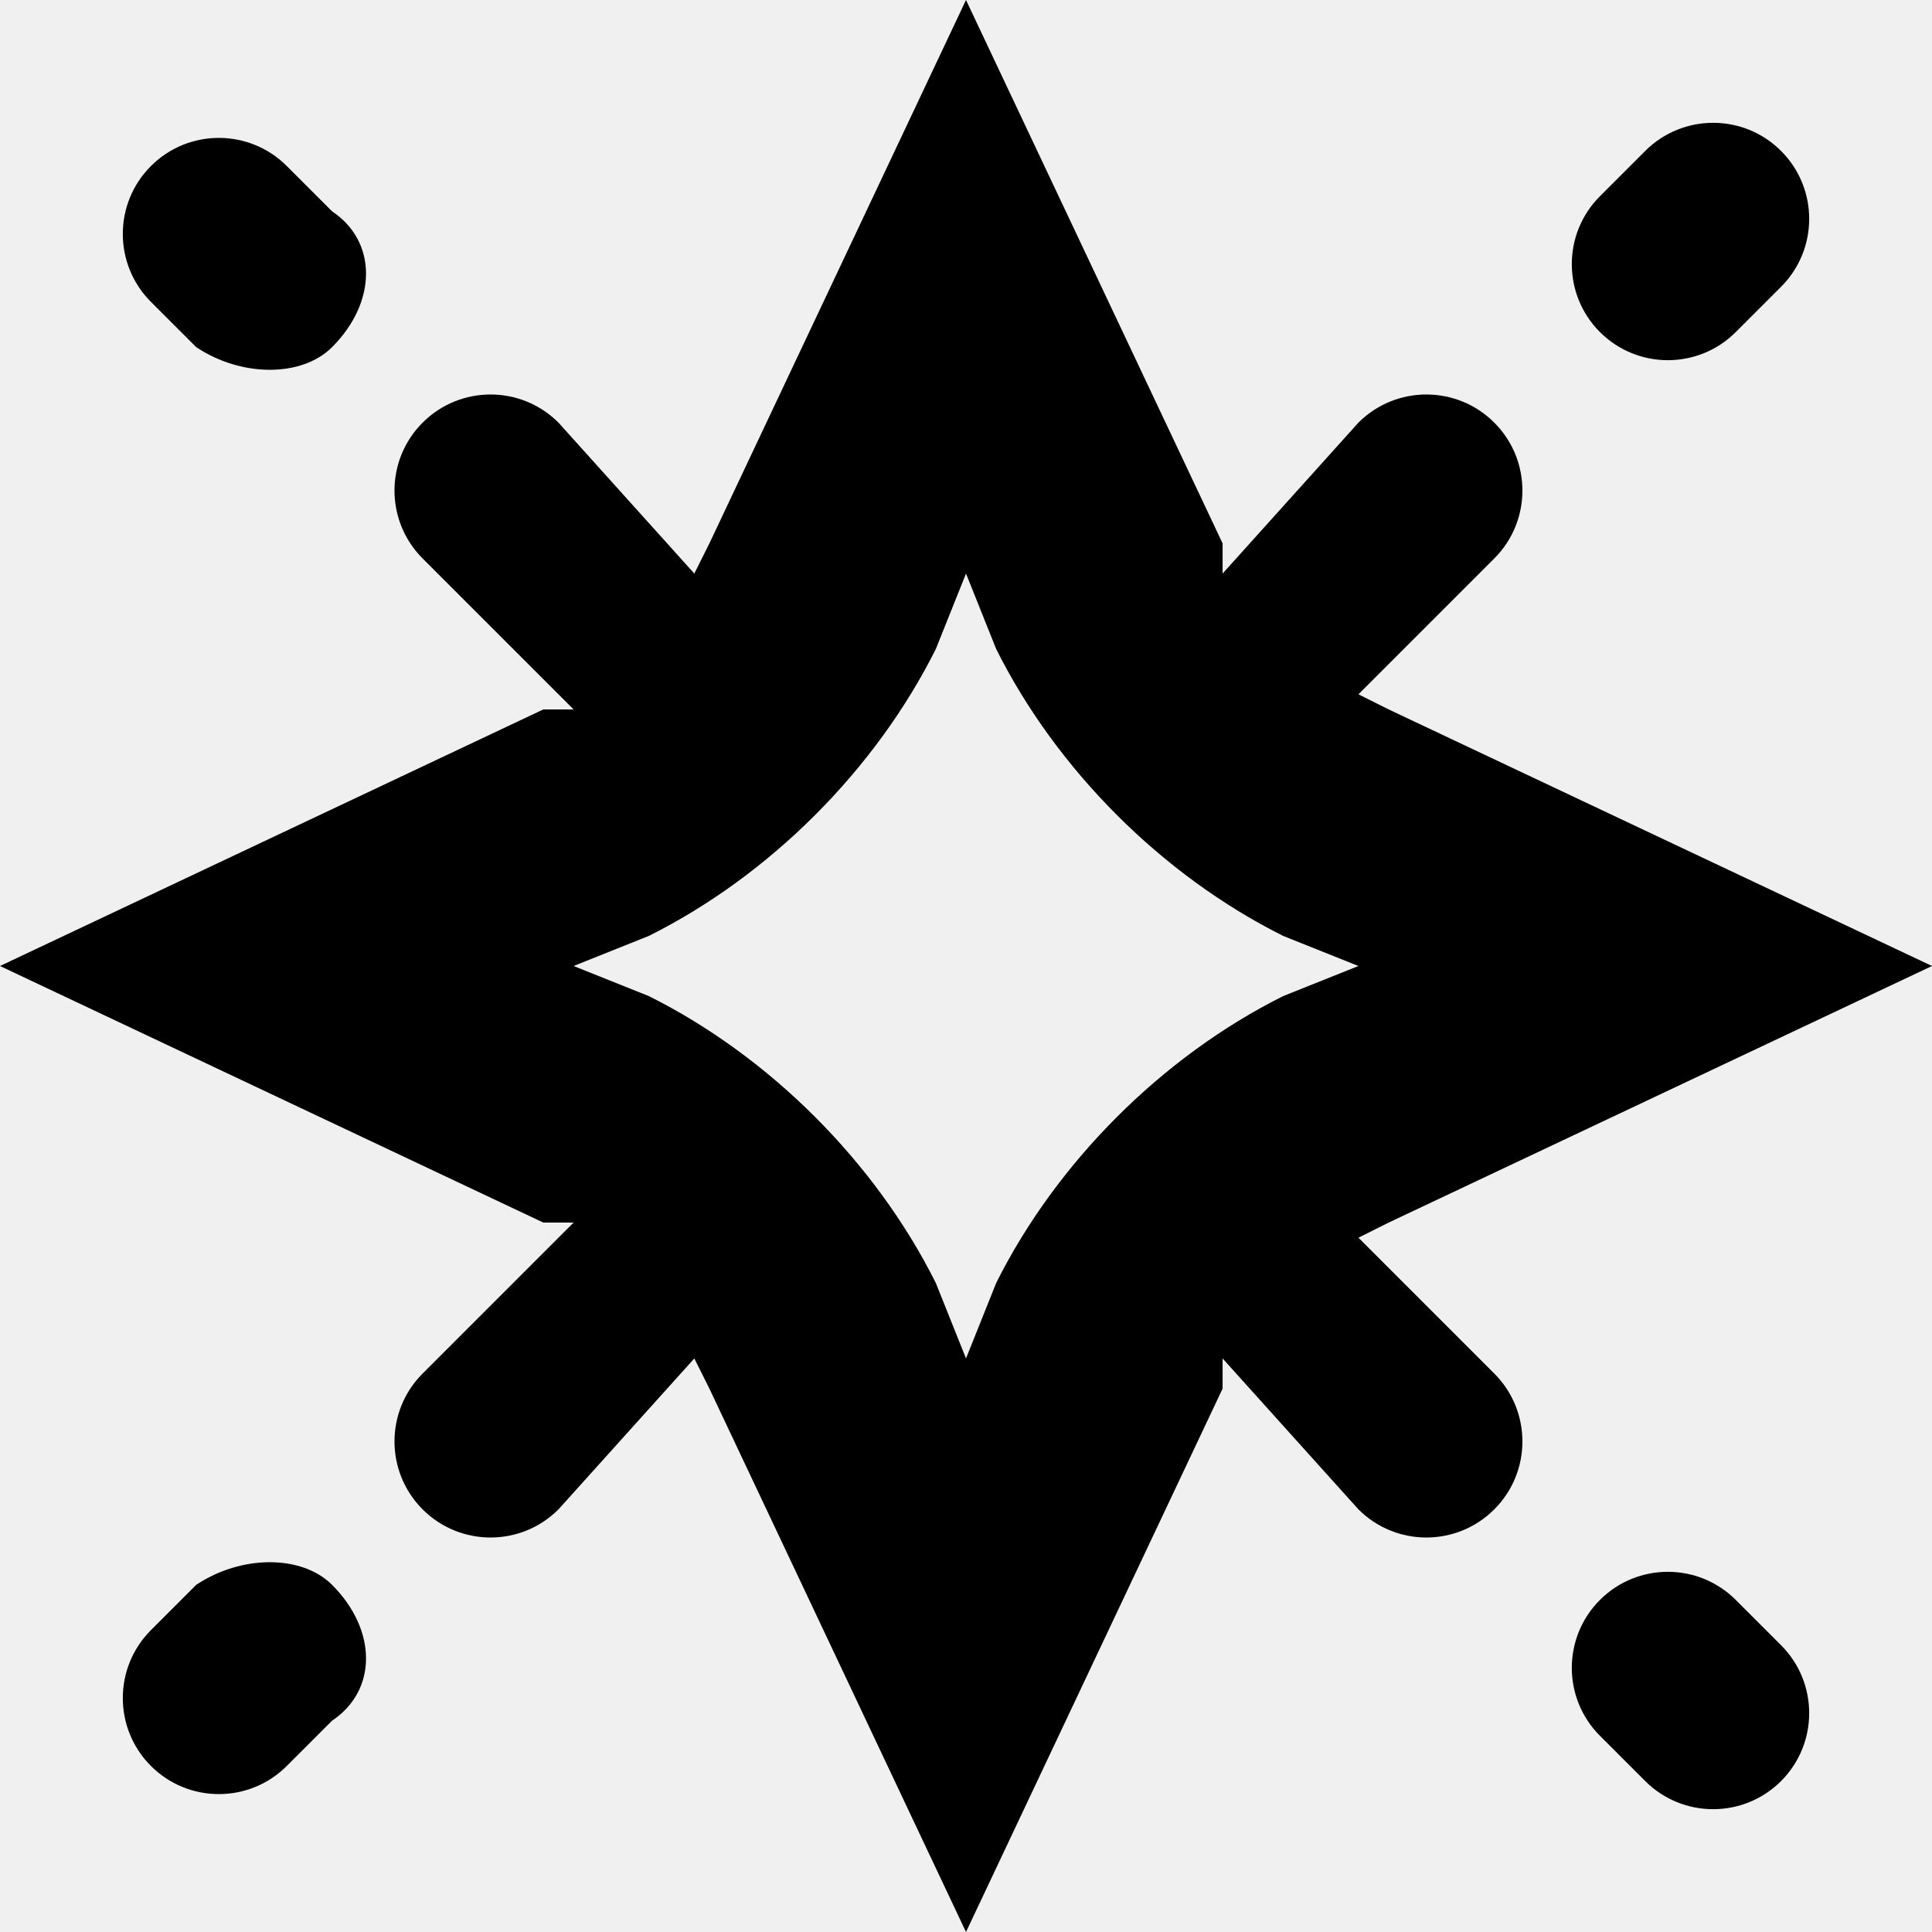
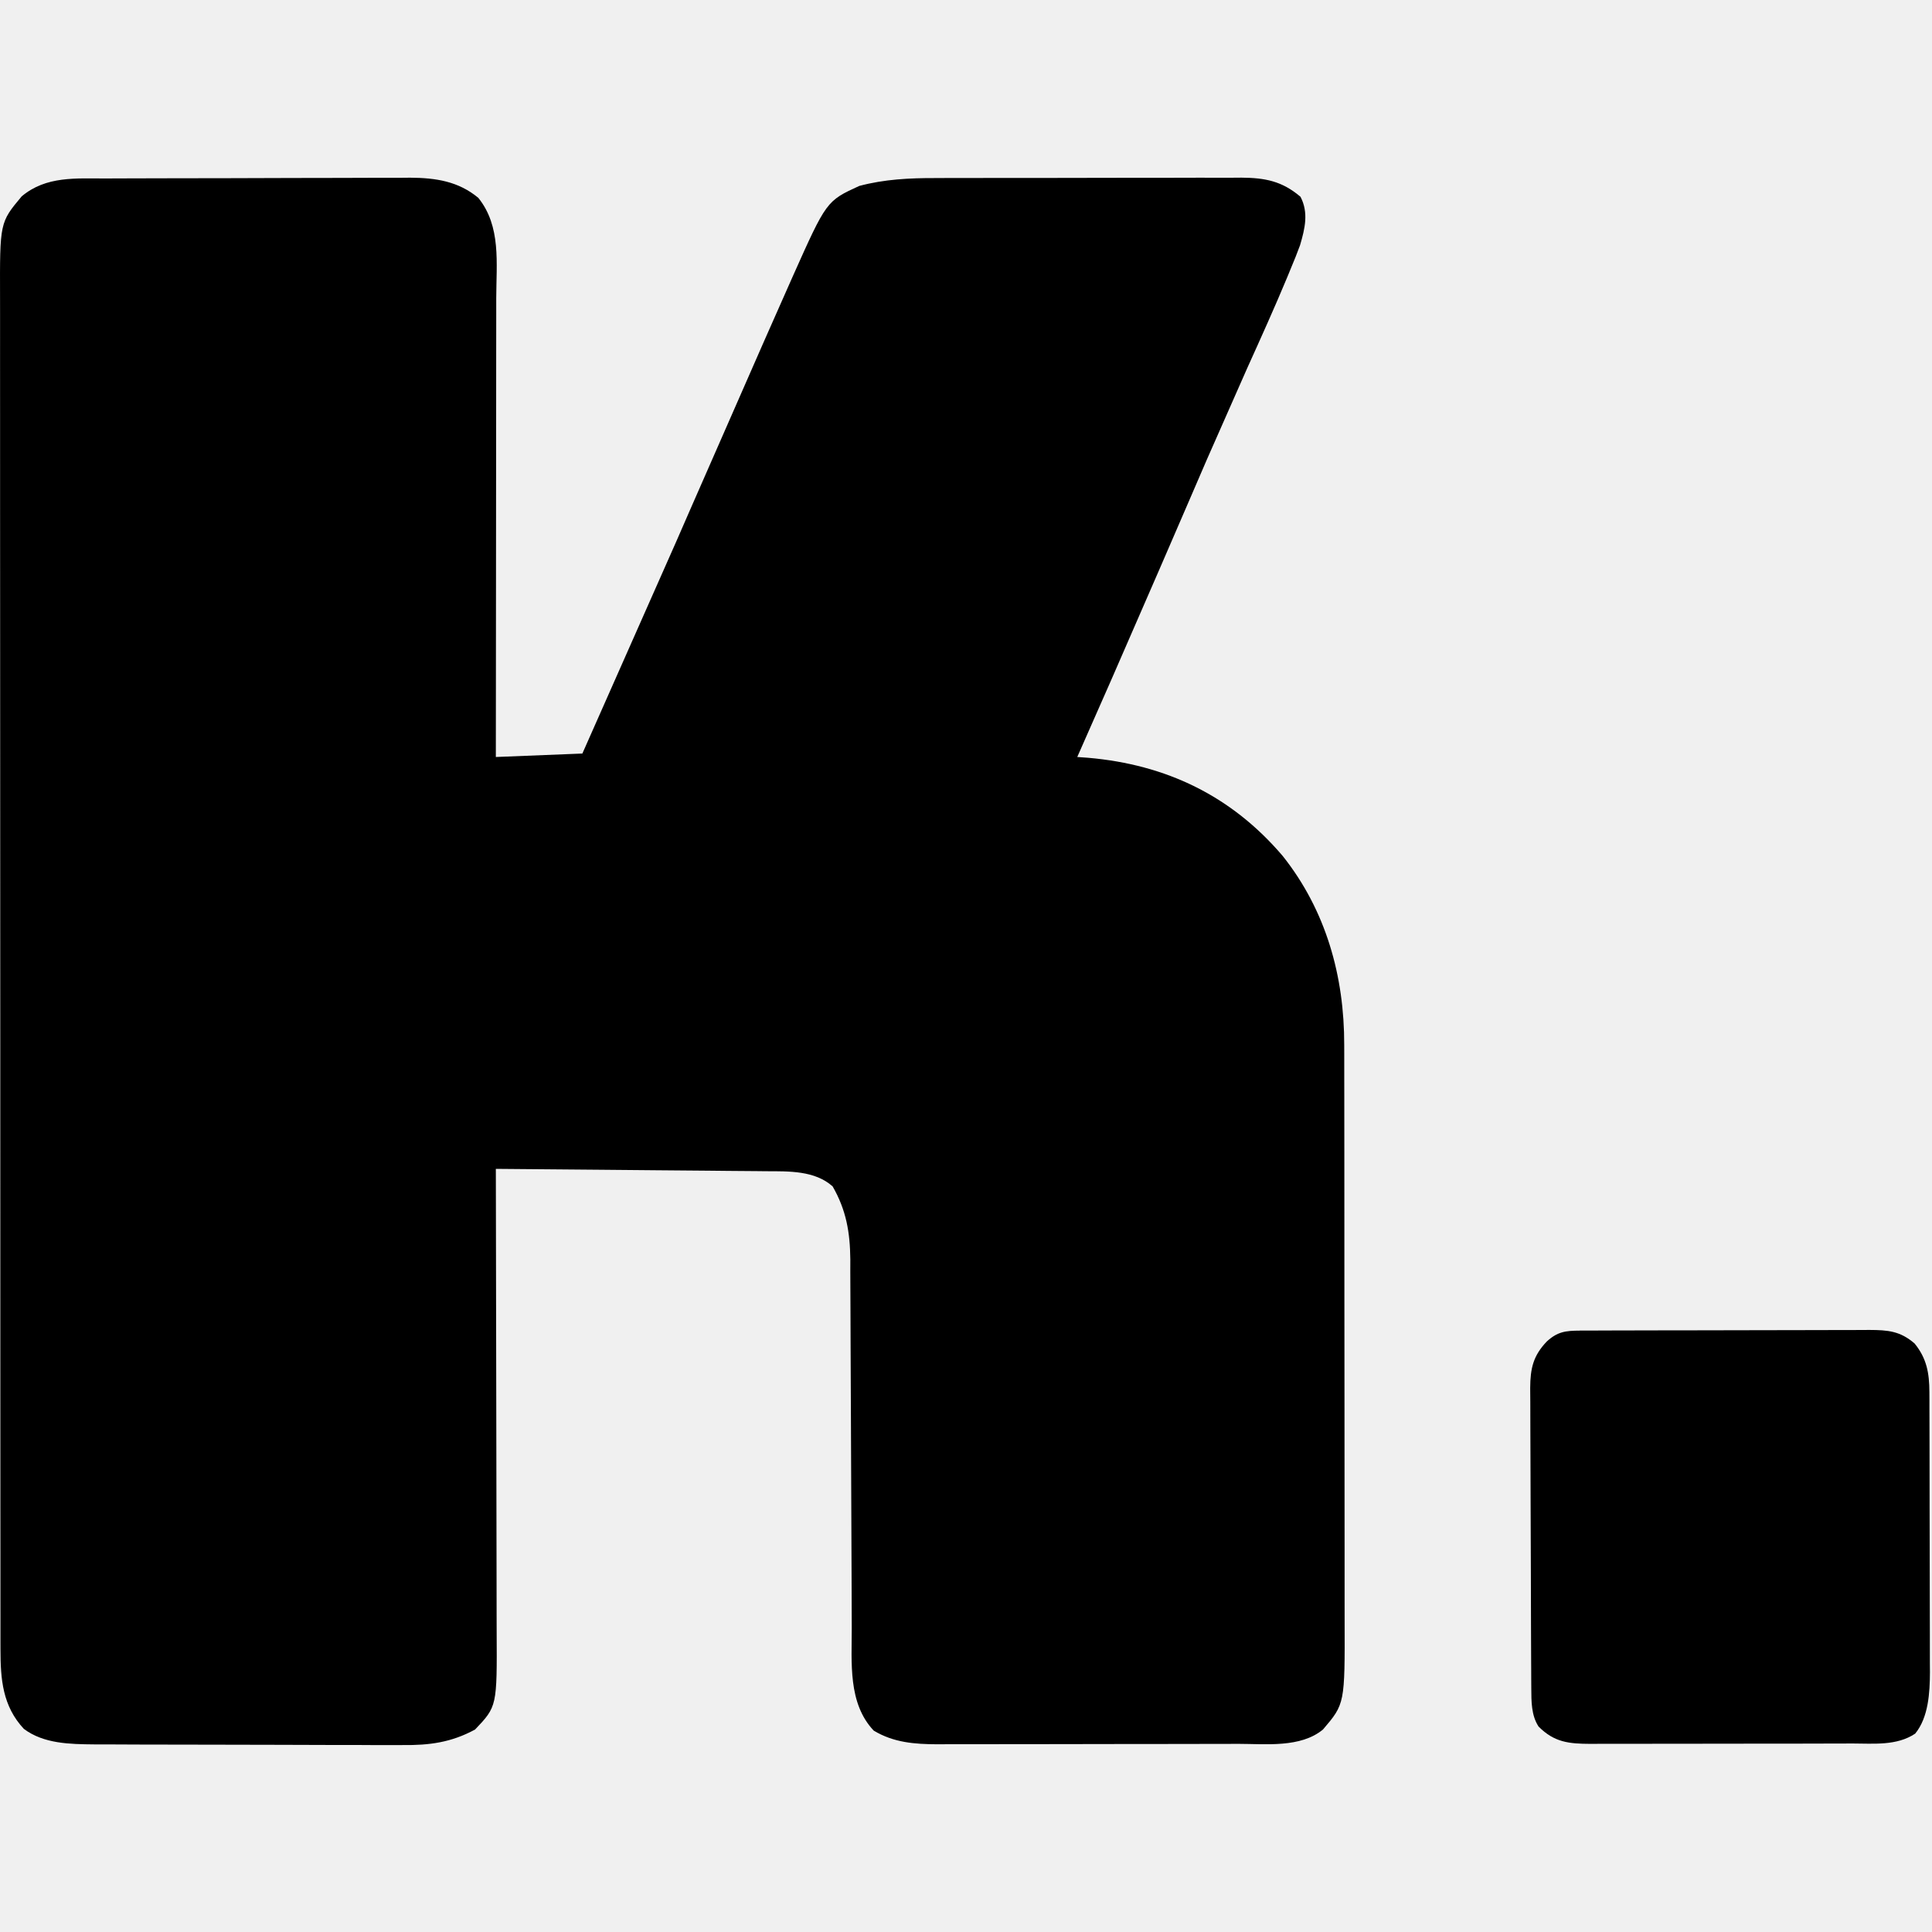
- <svg xmlns="http://www.w3.org/2000/svg" viewBox="0 0 128 128">
-   <path fill-rule="evenodd" d="M81 36 64 0 47 36l-1 2-9-10a6 6 0 0 0-9 9l10 10h-2L0 64l36 17h2L28 91a6 6 0 1 0 9 9l9-10 1 2 17 36 17-36v-2l9 10a6 6 0 1 0 9-9l-9-9 2-1 36-17-36-17-2-1 9-9a6 6 0 1 0-9-9l-9 10v-2Zm-17 2-2 5c-4 8-11 15-19 19l-5 2 5 2c8 4 15 11 19 19l2 5 2-5c4-8 11-15 19-19l5-2-5-2c-8-4-15-11-19-19l-2-5Z" clip-rule="evenodd" />
-   <path d="M118 19a6 6 0 0 0-9-9l-3 3a6 6 0 1 0 9 9l3-3Zm-96 4c-2 2-6 2-9 0l-3-3a6 6 0 1 1 9-9l3 3c3 2 3 6 0 9Zm0 82c-2-2-6-2-9 0l-3 3a6 6 0 1 0 9 9l3-3c3-2 3-6 0-9Zm96 4a6 6 0 0 1-9 9l-3-3a6 6 0 1 1 9-9l3 3Z" />
-   <style>path{fill:#000}@media (prefers-color-scheme:dark){path{fill:#fff}}</style>
+ <svg xmlns="http://www.w3.org/2000/svg" viewBox="42.72 743.58 435 435" version="1.1" id="svg1" width="435" height="435">
+   <defs id="defs1" />
+   <path d="m 398.394,1043.167 1.863,-0.01 h 2.038 l 2.151,-0.01 5.84,-0.013 3.651,-0.01 11.429,-0.015 13.181,-0.027 10.197,-0.018 6.086,-0.014 5.727,-0.01 3.094,-0.015 c 4.134,0.02 6.911,0.241 10.158,3.057 2.723,3.355 3.312,6.658 3.324,10.937 l 0.009,1.807 v 1.959 l 0.007,2.082 0.013,5.638 0.006,3.53 0.014,11.066 0.026,12.733 0.017,9.869 0.013,5.882 0.005,6.572 0.015,1.942 c -0.022,4.574 -0.326,10.151 -3.321,13.812 -4.163,2.796 -9.418,2.226 -14.193,2.224 l -2.075,0.01 -5.604,0.01 -3.506,0.01 -12.247,0.01 c -3.799,-5e-4 -7.597,0.01 -11.396,0.014 l -9.806,0.01 -5.847,0.01 h -6.519 l -1.945,0.01 c -4.816,-0.018 -8.127,-0.337 -11.66,-3.896 -1.65,-2.512 -1.625,-5.671 -1.641,-8.617 l -0.013,-1.938 -0.007,-2.103 -0.013,-2.233 -0.029,-7.306 -0.008,-2.522 -0.027,-10.492 -0.055,-15.006 -0.033,-10.57 -0.025,-6.305 -0.013,-5.932 -0.025,-3.2 c 0.03,-4.45 0.678,-7.251 3.718,-10.456 2.414,-2.235 4.281,-2.455 7.425,-2.464 z" id="path5" style="stroke-width:0.528" />
+   <path d="m 66.693,783.763 2.41,-0.012 7.842,-0.021 5.479,-0.013 11.466,-0.016 14.662,-0.045 11.309,-0.019 5.405,-0.019 7.569,-0.007 2.234,-0.022 c 5.739,0.036 10.838,0.795 15.347,4.537 5.166,6.418 4.055,14.71 4.033,22.571 v 3.388 l -0.01,9.151 -0.006,9.582 -0.016,18.123 -0.017,20.641 -0.039,42.44 19.481,-0.779 21.137,-47.728 0.637,-1.46 2.605,-5.969 16.141,-36.793 0.781,-1.773 4.234,-9.562 1.815,-4.1 c 7.607,-17.021 7.607,-17.021 14.988,-20.411 5.646,-1.509 11.3,-1.788 17.112,-1.773 l 2.441,-0.012 7.902,-0.009 5.532,-0.01 11.554,-0.002 14.791,-0.026 11.407,-0.009 5.454,-0.013 7.619,0.005 2.262,-0.018 c 5.303,0.041 9.121,0.768 13.277,4.301 1.864,3.573 1.014,7.13 -0.101,10.92 -0.633,1.741 -1.323,3.445 -2.042,5.152 l -0.82,1.997 c -2.863,6.888 -5.941,13.683 -9.013,20.48 l -9.062,20.527 -0.633,1.465 -3.169,7.345 -6.279,14.519 -0.623,1.437 -10.384,23.84 -0.699,1.597 -7.435,16.86 2.432,0.177 c 17.573,1.523 32.268,8.554 43.819,22.1 9.769,12.287 13.888,27.1 13.855,42.578 l 0.005,1.834 0.004,6.018 0.008,4.341 0.009,11.746 0.004,7.348 0.01,25.658 0.02,23.88 0.014,20.538 0.01,12.251 0.002,11.523 0.005,4.216 c 0.06,18.982 0.06,18.982 -4.872,24.758 -5.039,4.175 -12.917,3.233 -19.117,3.23 l -2.391,0.01 -7.765,0.01 -5.428,0.01 -11.352,0.01 -14.523,0.024 -11.201,0.01 -5.354,0.01 -7.49,8e-4 -2.217,0.013 c -5.13,-0.024 -9.817,-0.376 -14.315,-3.076 -5.836,-6.169 -4.937,-15.338 -4.944,-23.243 l -0.012,-2.917 -0.02,-6.248 -0.041,-9.896 -0.116,-28.129 -0.069,-15.561 -0.03,-8.218 -0.043,-9.169 0.007,-2.72 c -0.063,-6.113 -0.921,-11.103 -3.984,-16.435 -4.014,-3.58 -9.839,-3.4 -14.967,-3.414 l -2.007,-0.023 -6.501,-0.051 -4.533,-0.046 -11.883,-0.1 -12.145,-0.11 -23.796,-0.203 0.005,1.755 0.076,42.342 0.037,20.477 0.029,17.855 0.018,9.447 0.012,8.907 0.009,3.255 c 0.09,17.001 0.09,17.001 -4.861,22.2 -5.342,2.906 -10.299,3.566 -16.291,3.496 l -2.457,0.01 c -2.656,0.01 -5.312,-0.011 -7.968,-0.028 h -5.577 l -11.658,-0.037 -14.908,-0.031 -11.505,-0.02 -5.496,-0.01 -7.691,-0.034 h -2.271 c -5.401,-0.051 -11.289,-0.13 -15.77,-3.492 -4.788,-5.13 -5.259,-11.161 -5.263,-17.891 l -0.004,-1.653 v -5.481 l -0.005,-3.97 -0.004,-10.909 -0.008,-11.766 -0.009,-23.051 -0.005,-18.735 -0.01,-53.108 v -2.893 -2.896 l -0.018,-46.469 -0.016,-47.706 -0.01,-26.786 -0.003,-22.805 -0.004,-11.636 0.002,-10.655 -0.005,-3.851 c -0.052,-16.911 -0.052,-16.911 4.876,-22.797 5.506,-4.63 12.251,-4.014 19.088,-4.022 z" id="path2" style="stroke-width:0.779" />
</svg>
